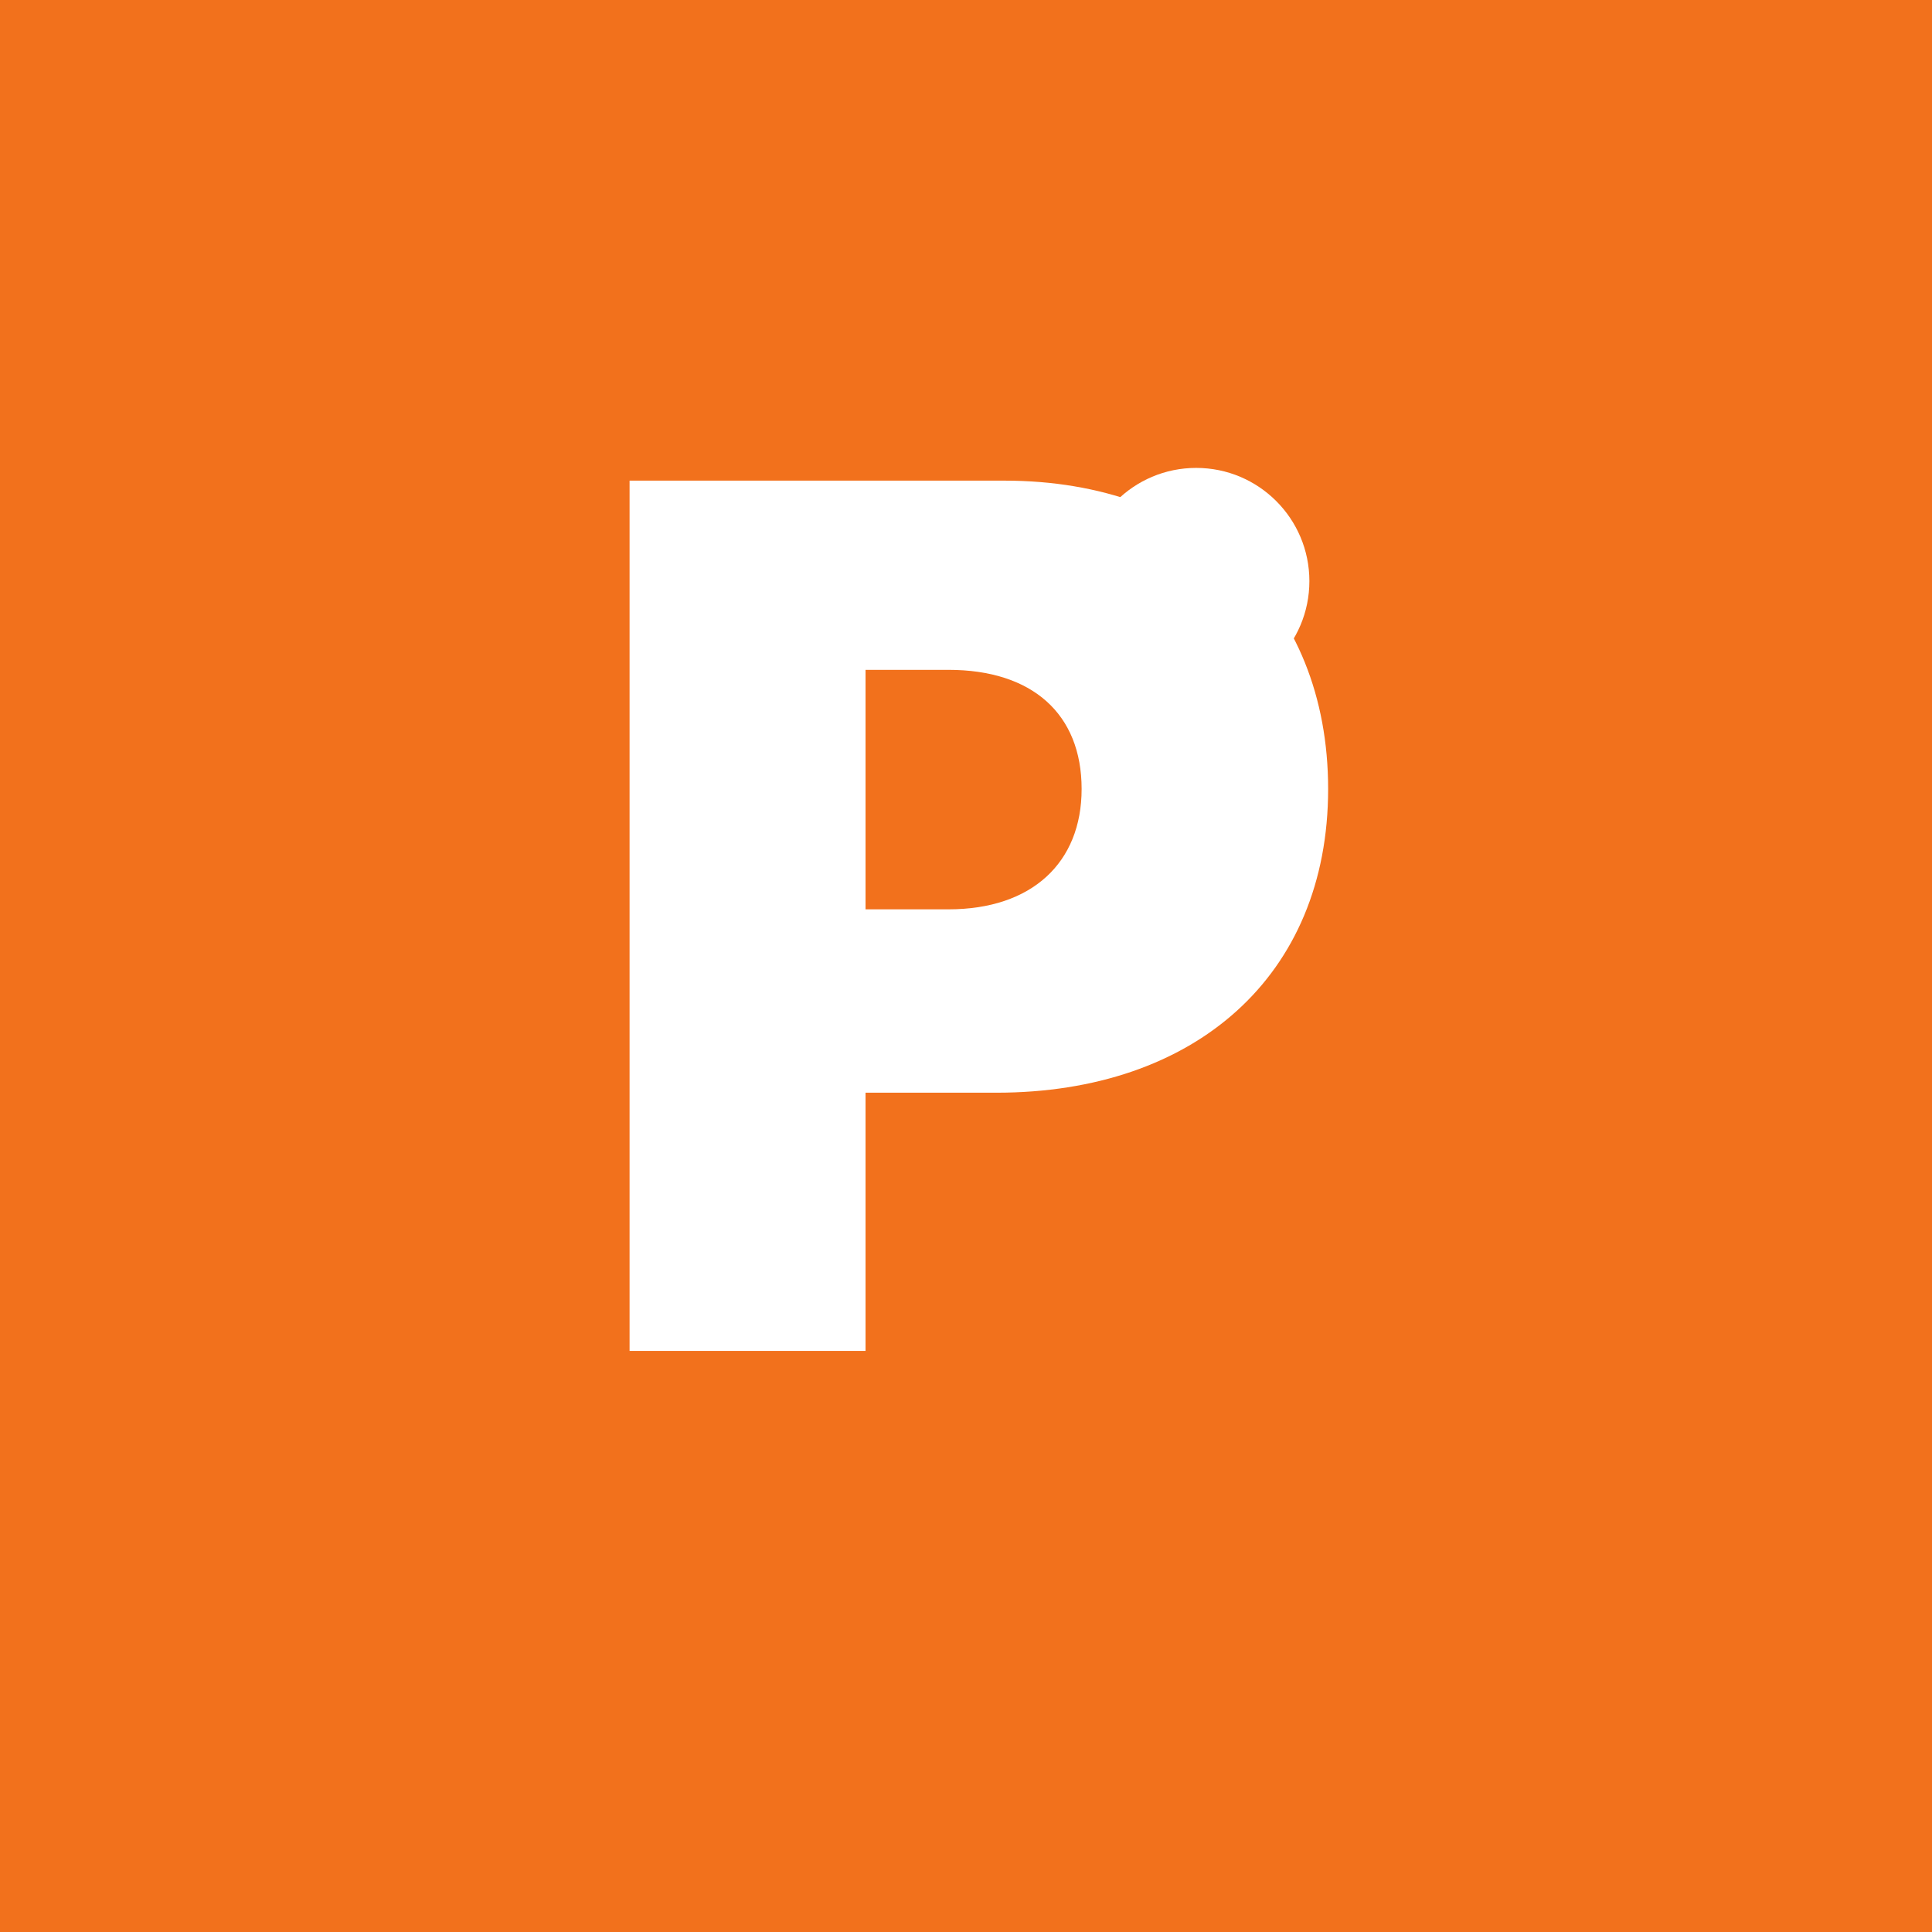
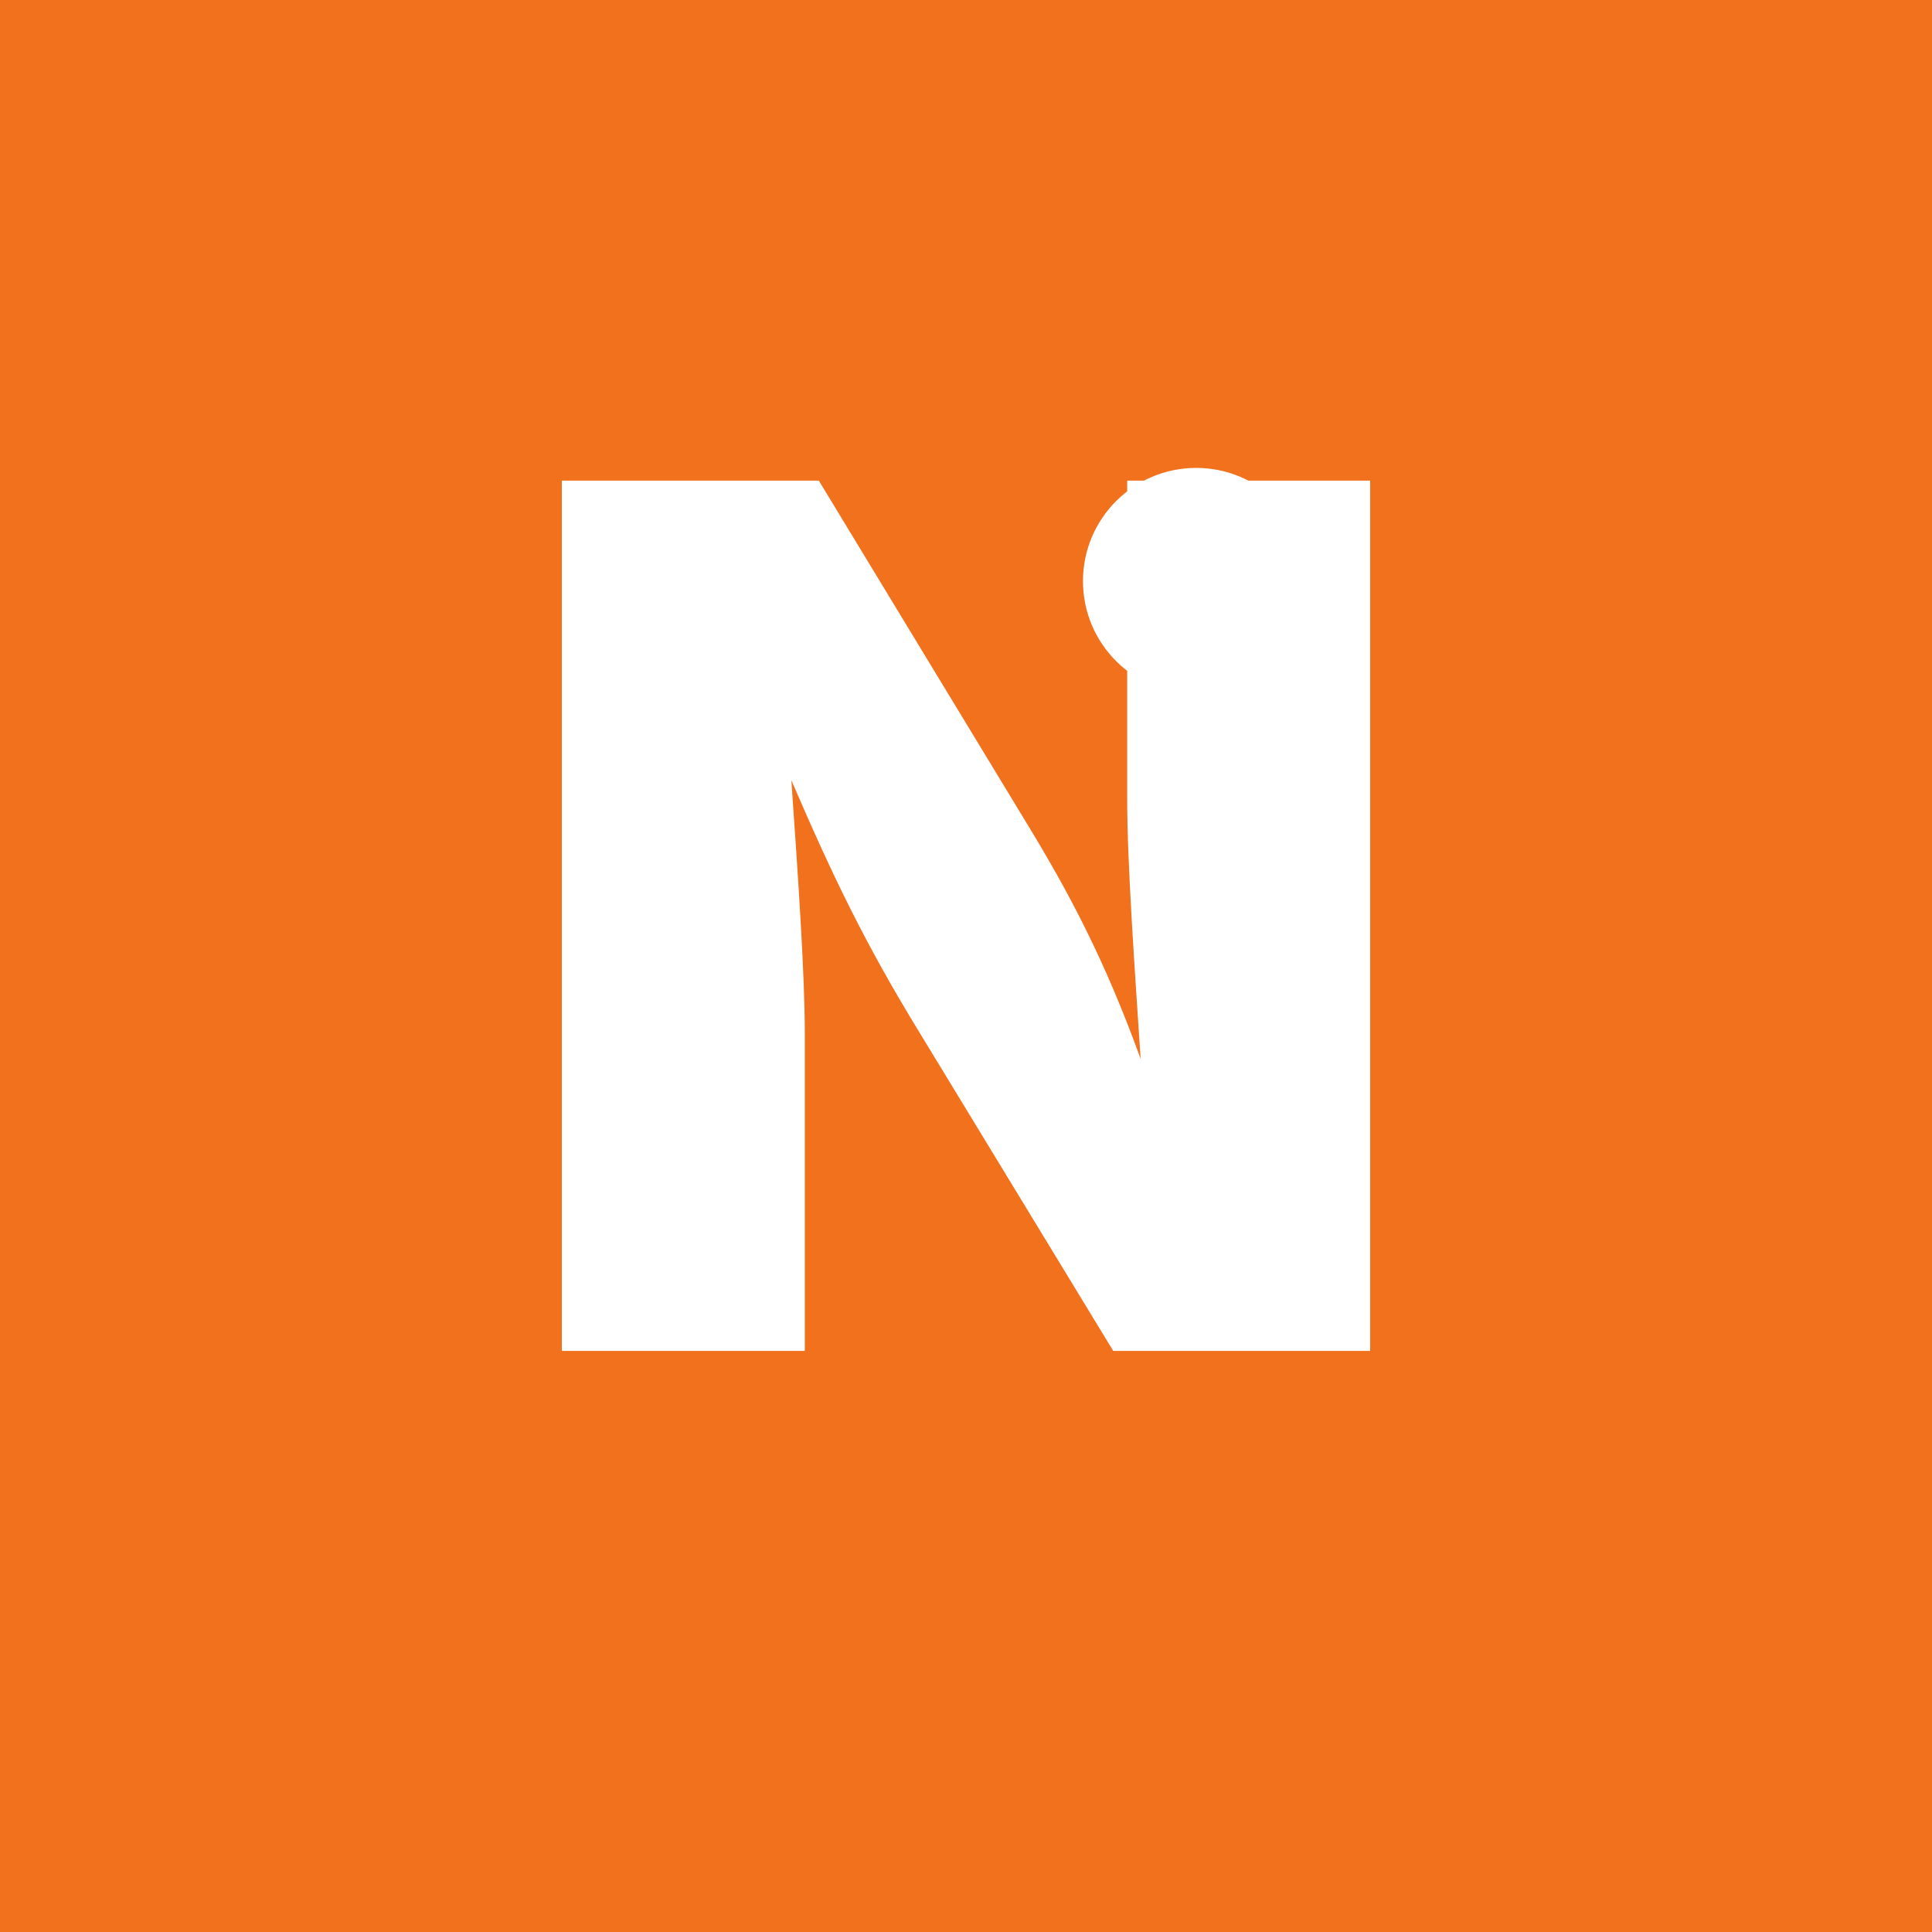
<svg xmlns="http://www.w3.org/2000/svg" viewBox="0 0 512 512" width="512" height="512">
  <rect width="512" height="512" fill="#F2711C" />
-   <text x="256" y="358" text-anchor="middle" font-family="-apple-system, BlinkMacSystemFont, 'Segoe UI', sans-serif" font-size="317" font-weight="900" fill="#FFFFFF" letter-spacing="-10">P</text>
+   <text x="256" y="358" text-anchor="middle" font-family="-apple-system, BlinkMacSystemFont, 'Segoe UI', sans-serif" font-size="317" font-weight="900" fill="#FFFFFF" letter-spacing="-10">N</text>
  <circle cx="317" cy="154" r="30" fill="#FFFFFF" />
</svg>
